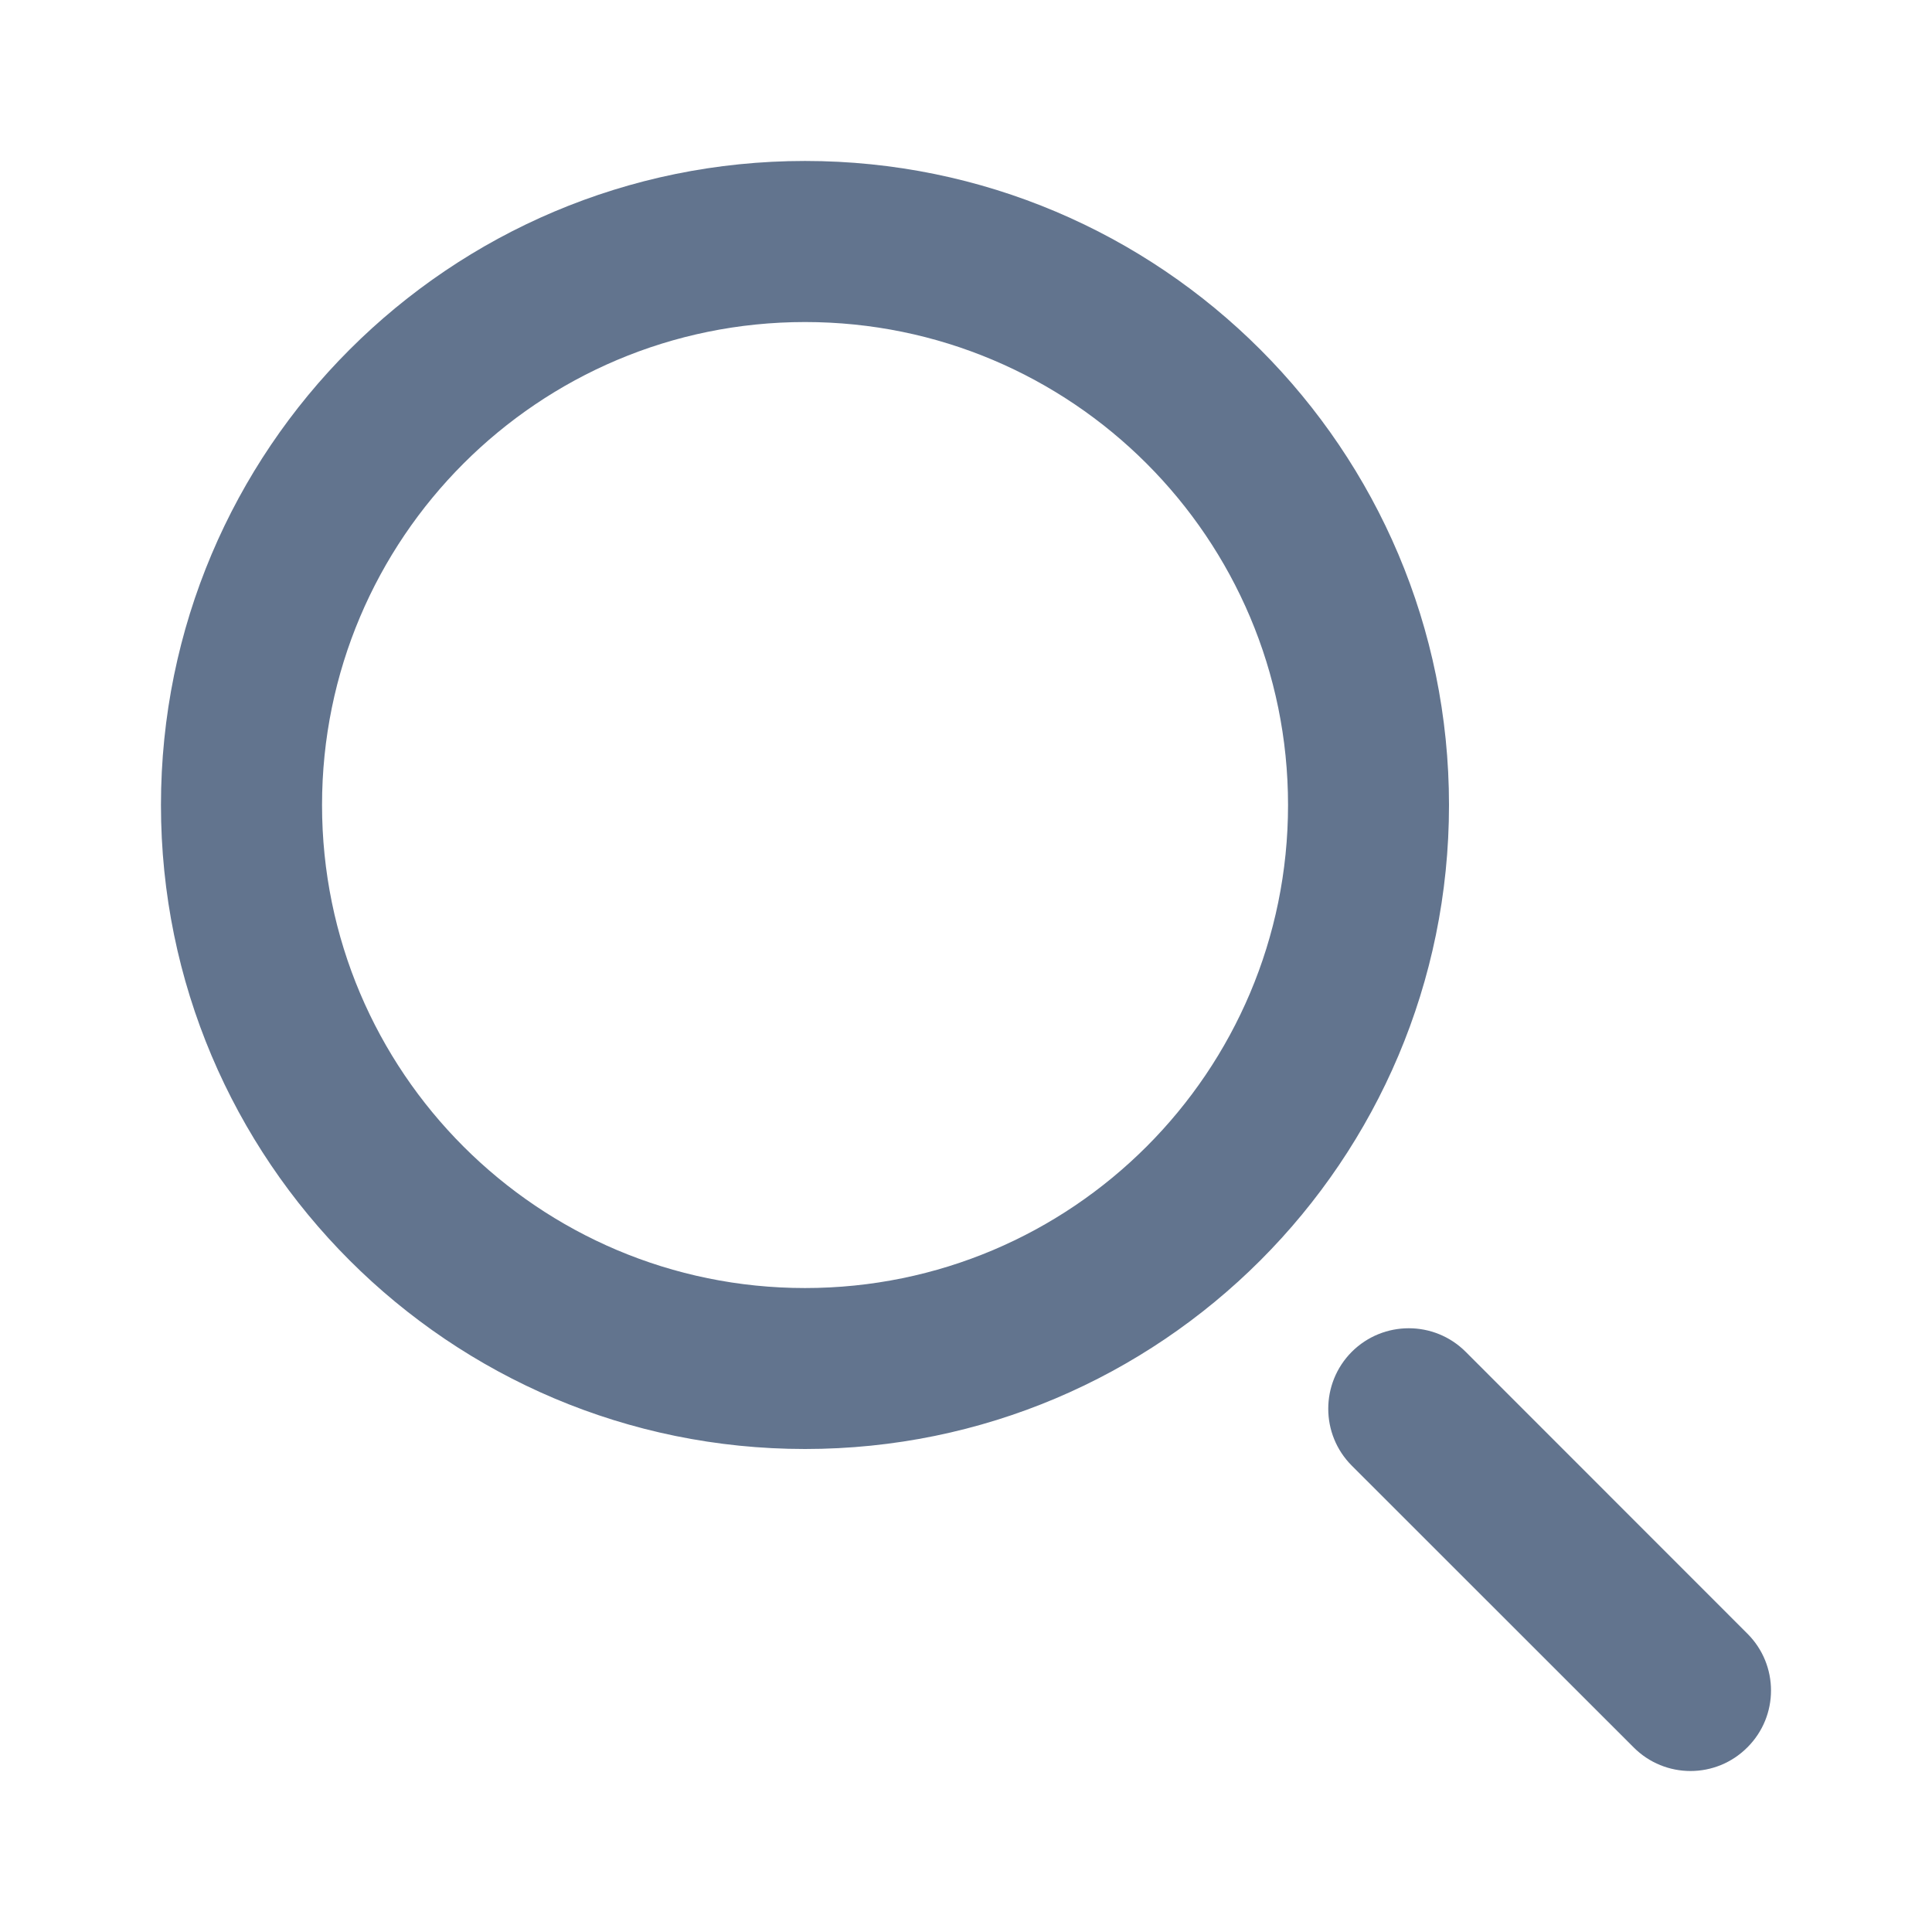
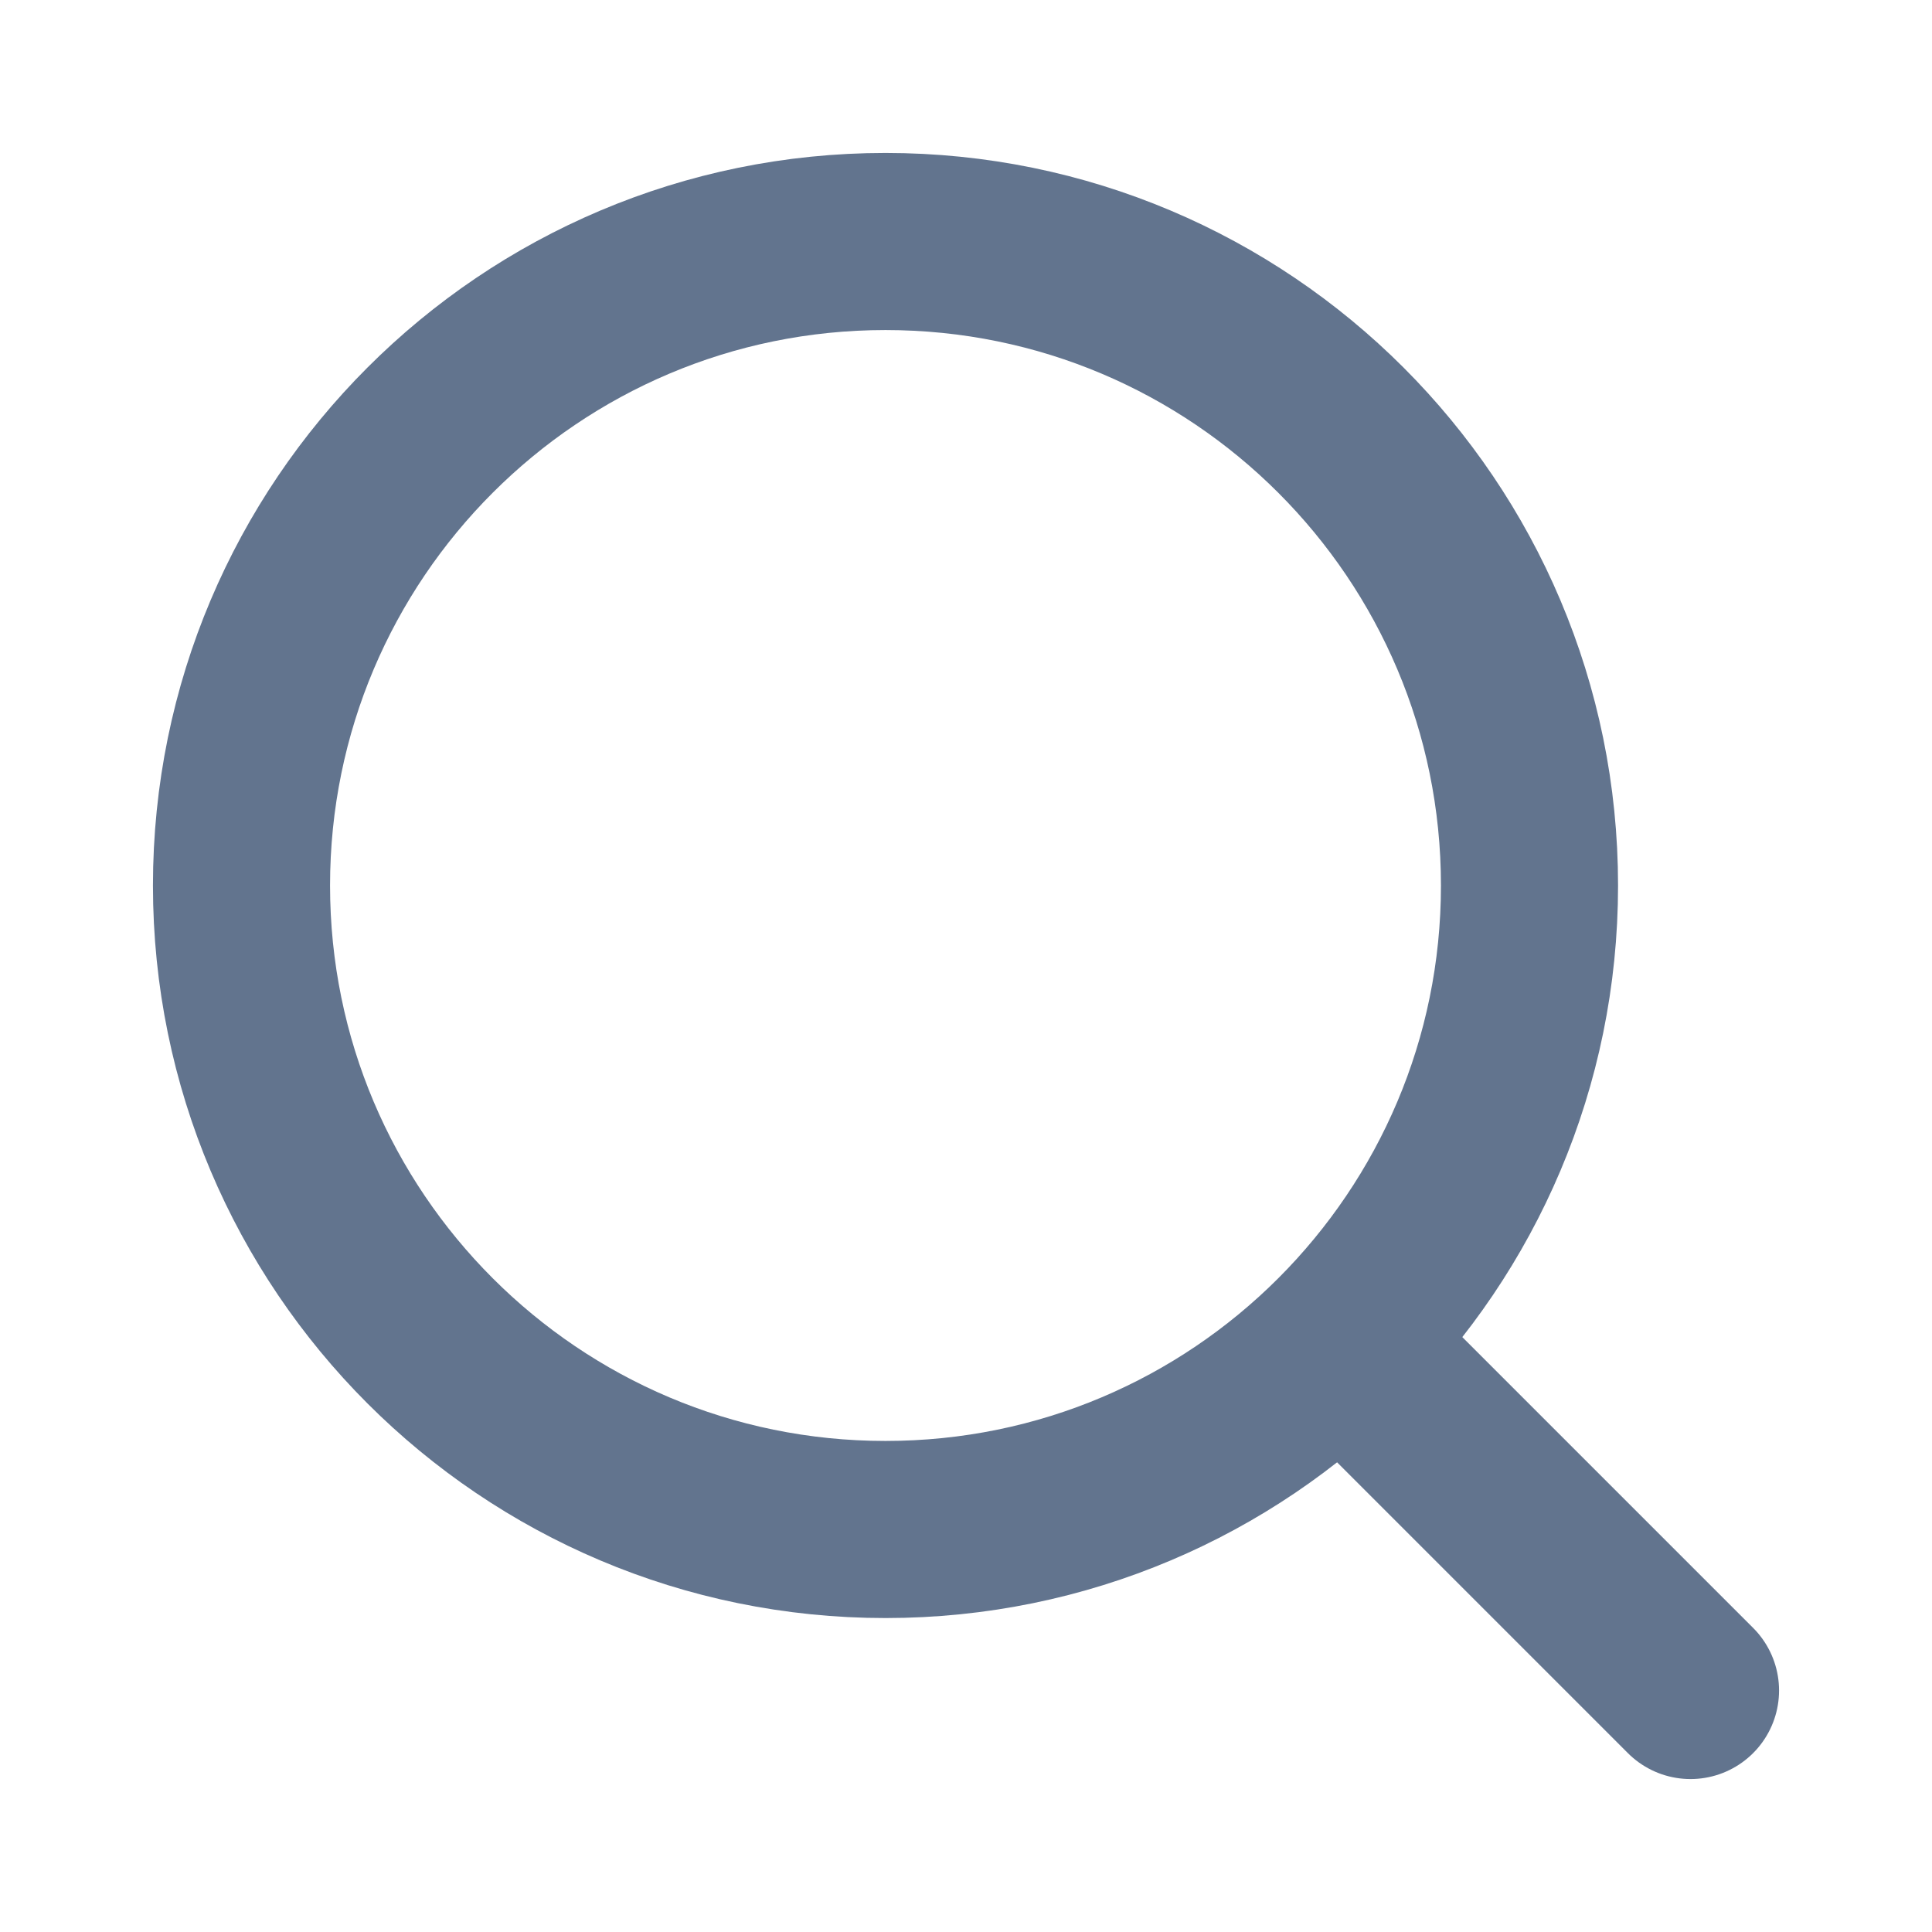
- <svg xmlns="http://www.w3.org/2000/svg" preserveAspectRatio="none" overflow="visible" style="display: block;" width="16" height="16" viewBox="0 0 16 16" fill="none">
-   <g id="search">
-     <path id="Vector" fill-rule="evenodd" clip-rule="evenodd" d="M6.667 2.667C4.458 2.667 2.667 4.458 2.667 6.667C2.667 8.876 4.458 10.667 6.667 10.667C8.876 10.667 10.667 8.876 10.667 6.667C10.667 4.458 8.876 2.667 6.667 2.667ZM1.333 6.667C1.333 3.721 3.721 1.333 6.667 1.333C9.612 1.333 12 3.721 12 6.667C12 9.612 9.612 12 6.667 12C3.721 12 1.333 9.612 1.333 6.667ZM11.195 11.195C11.456 10.935 11.878 10.935 12.138 11.195L14.471 13.529C14.732 13.789 14.732 14.211 14.471 14.471C14.211 14.732 13.789 14.732 13.529 14.471L11.195 12.138C10.935 11.878 10.935 11.456 11.195 11.195Z" fill="#62748E" />
-   </g>
+ <svg xmlns="http://www.w3.org/2000/svg" viewBox="0 0 24 24" fill="none" stroke="#62748E" stroke-width="2.2" stroke-linecap="round" stroke-linejoin="round">
+   <path d="m21 21-4.34-4.34" />
+   <circle cx="11" cy="11" r="8" />
</svg>
